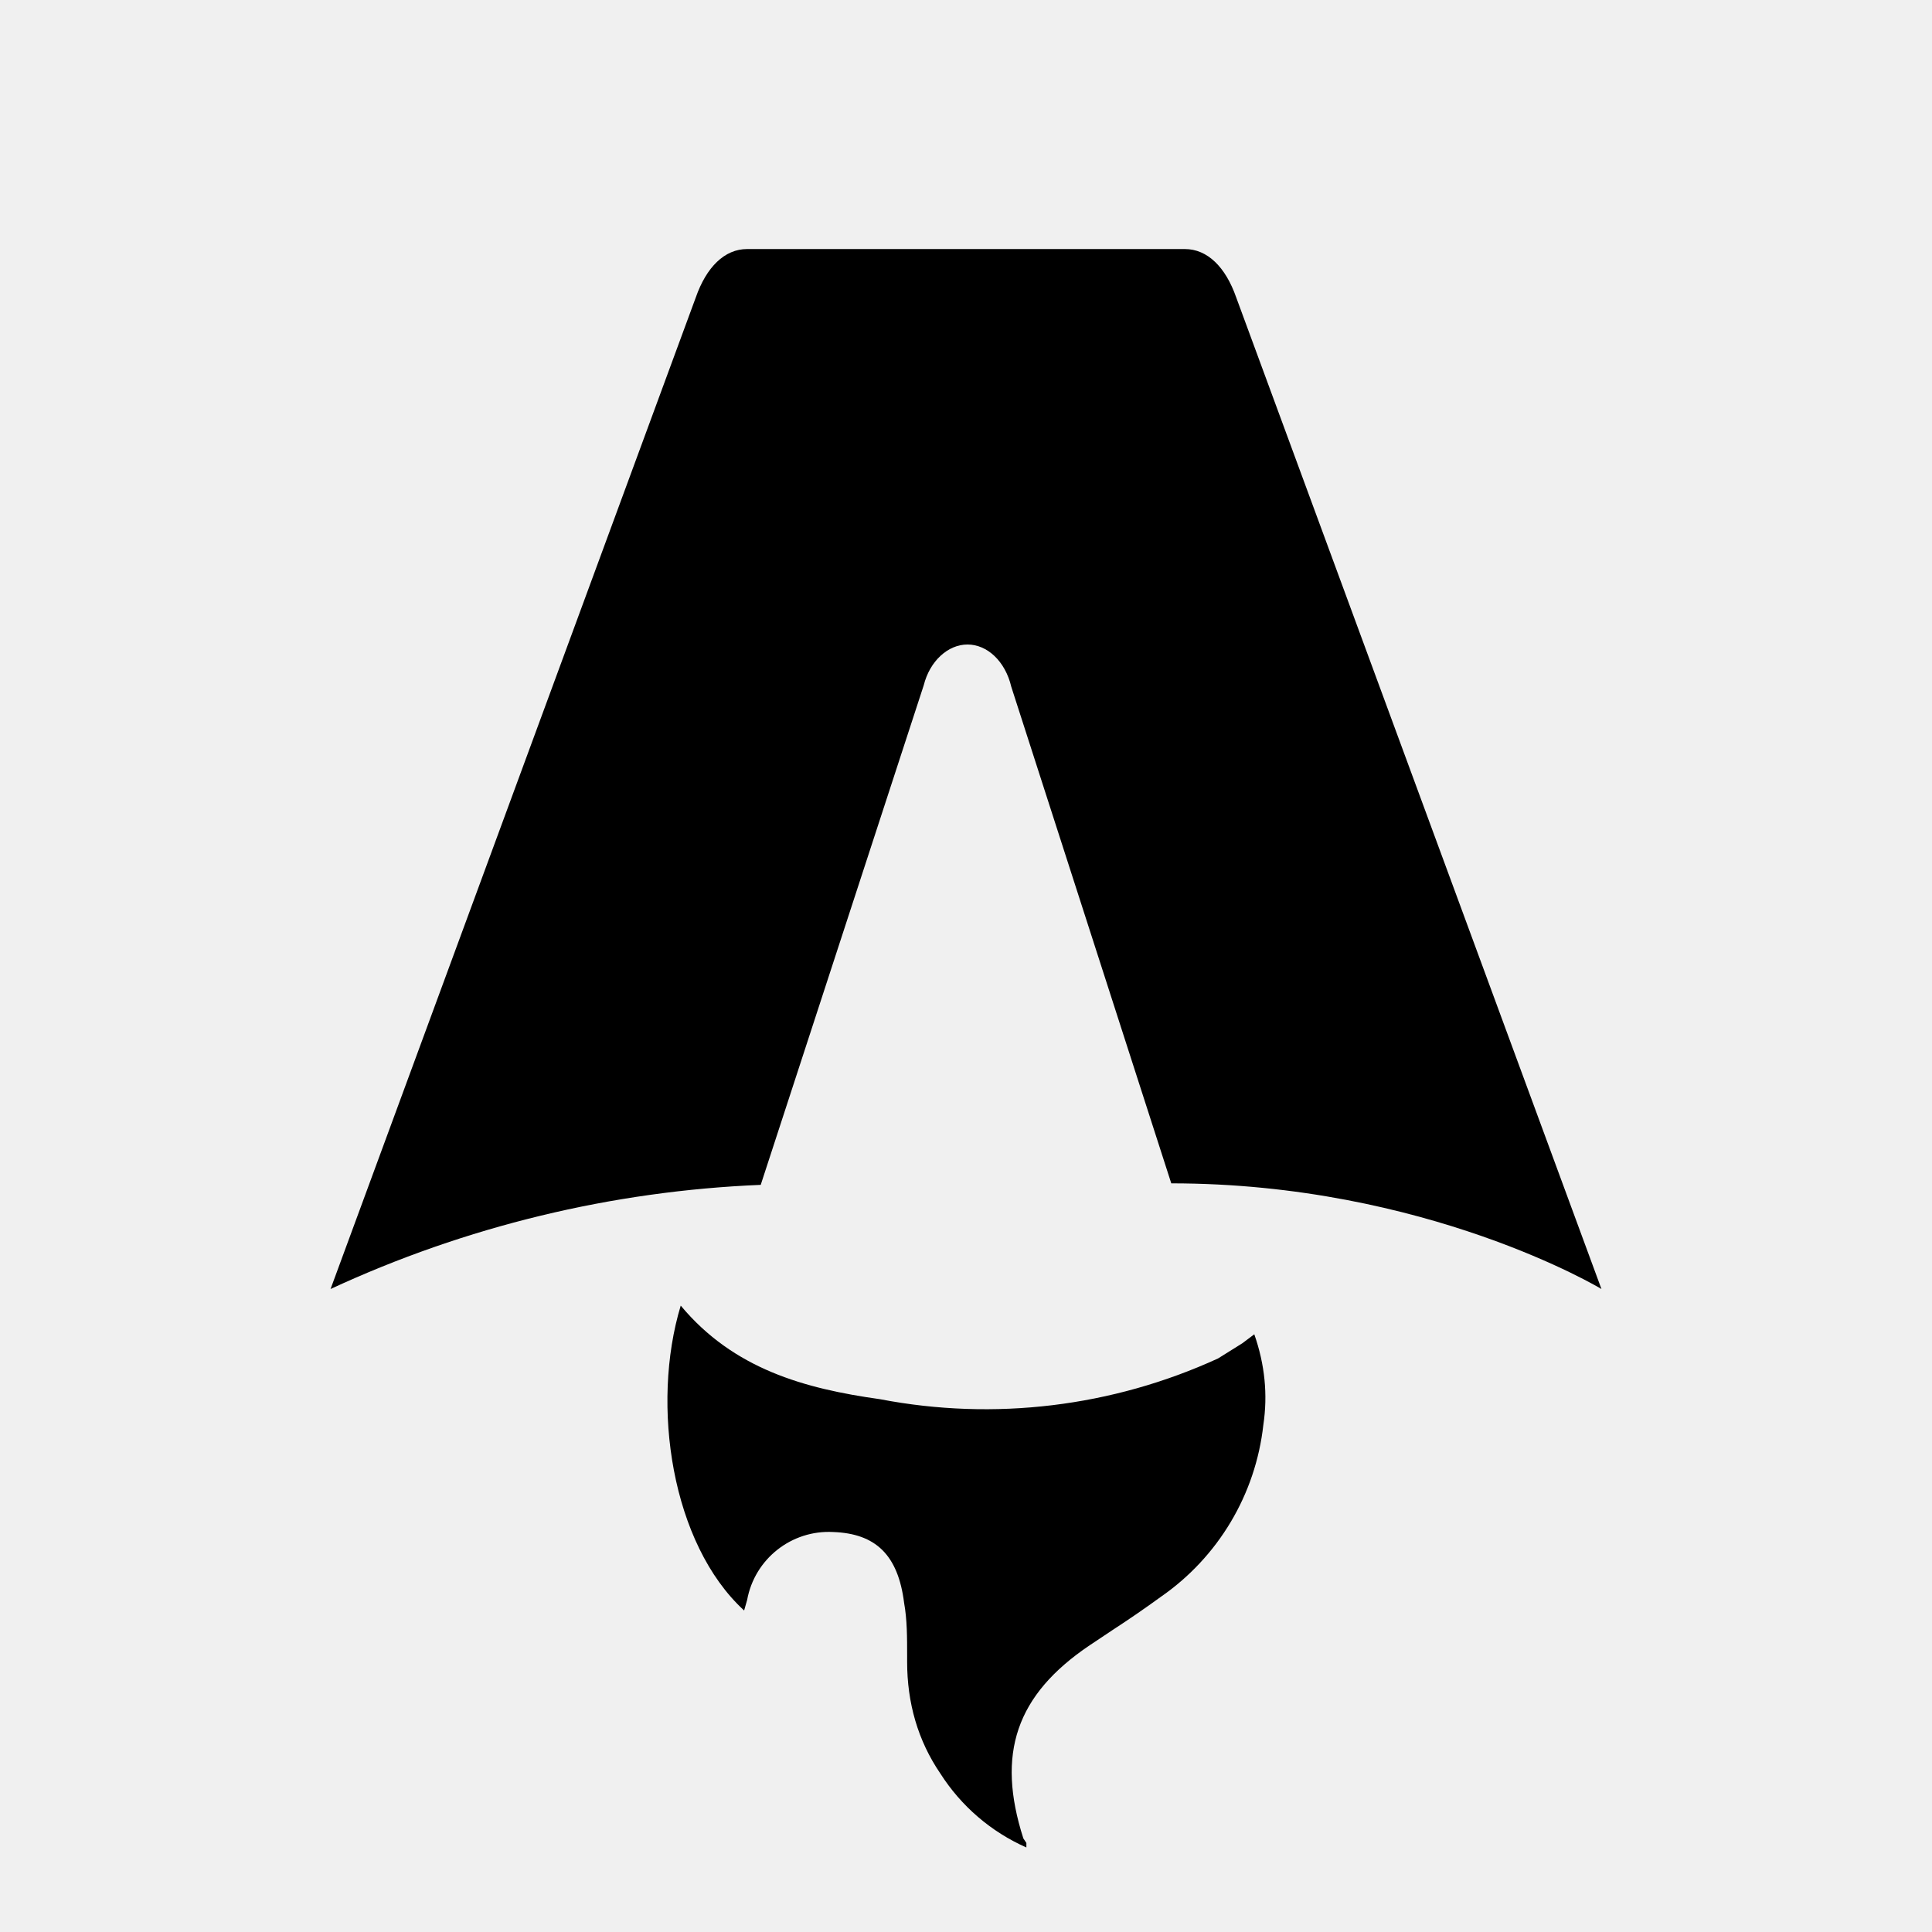
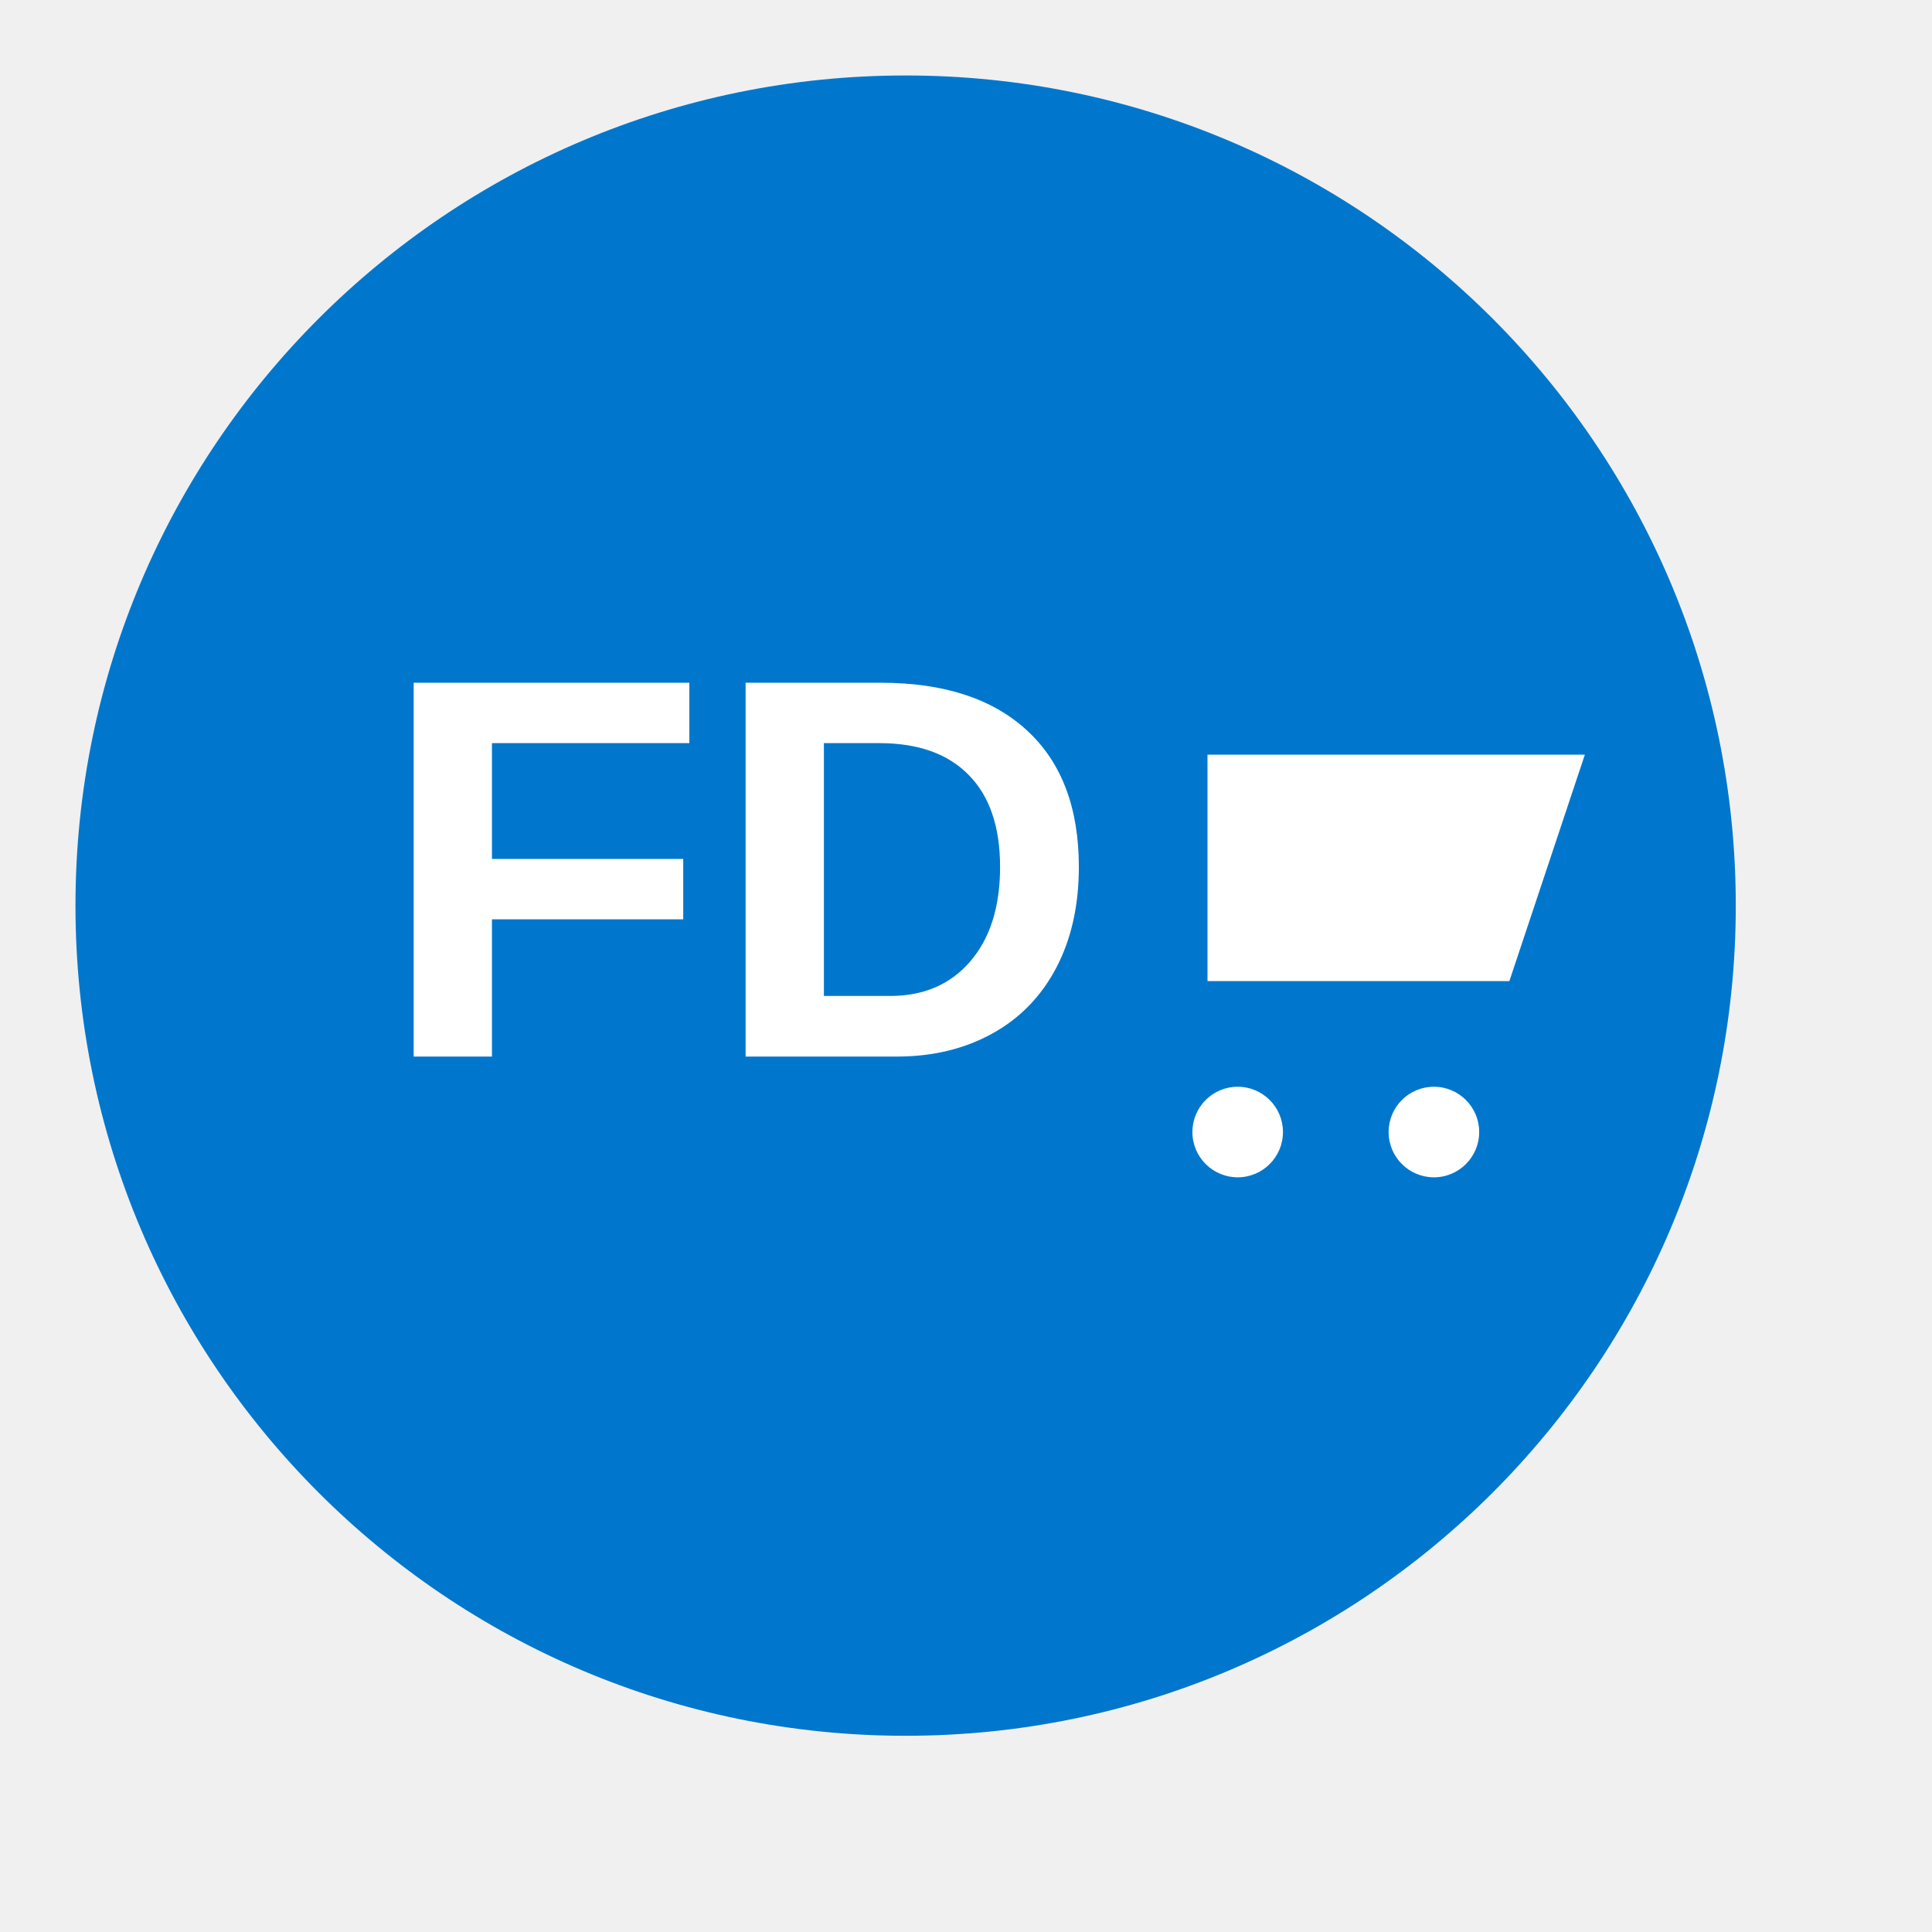
<svg xmlns="http://www.w3.org/2000/svg" fill="none" viewBox="0 0 128 128">
-   <path d="M50.4 78.5a75.1 75.1 0 0 0-28.5 6.9l24.2-65.7c.7-2 1.9-3.2 3.4-3.2h29c1.5 0 2.7 1.2 3.4 3.2l24.2 65.7s-11.6-7-28.5-7L67 45.5c-.4-1.7-1.6-2.8-2.9-2.8-1.3 0-2.5 1.1-2.9 2.7L50.4 78.5Zm-1.1 28.2Zm-4.2-20.2c-2 6.6-.6 15.8 4.2 20.2a17.5 17.5 0 0 1 .2-.7 5.5 5.5 0 0 1 5.7-4.5c2.8.1 4.3 1.5 4.7 4.7.2 1.1.2 2.3.2 3.5v.4c0 2.7.7 5.2 2.2 7.4a13 13 0 0 0 5.7 4.9v-.3l-.2-.3c-1.8-5.6-.5-9.5 4.4-12.8l1.5-1a73 73 0 0 0 3.2-2.2 16 16 0 0 0 6.8-11.4c.3-2 .1-4-.6-6l-.8.6-1.6 1a37 37 0 0 1-22.4 2.7c-5-.7-9.7-2-13.2-6.2Z" />
-   <style>
-         path { fill: #000; }
-         @media (prefers-color-scheme: dark) {
-             path { fill: #FFF; }
-         }
-     </style>
+   <circle cx="60" cy="60" r="55" fill="#0077cc" />
+   <text x="25" y="70" font-family="Arial, sans-serif" font-size="36" font-weight="bold" fill="#ffffff">FD</text>
+   <path d="M80 65 h20 l5 -15 h-25 z" fill="#ffffff" />
+   <circle cx="82" cy="75" r="3" fill="#ffffff" />
+   <circle cx="95" cy="75" r="3" fill="#ffffff" />
</svg>
